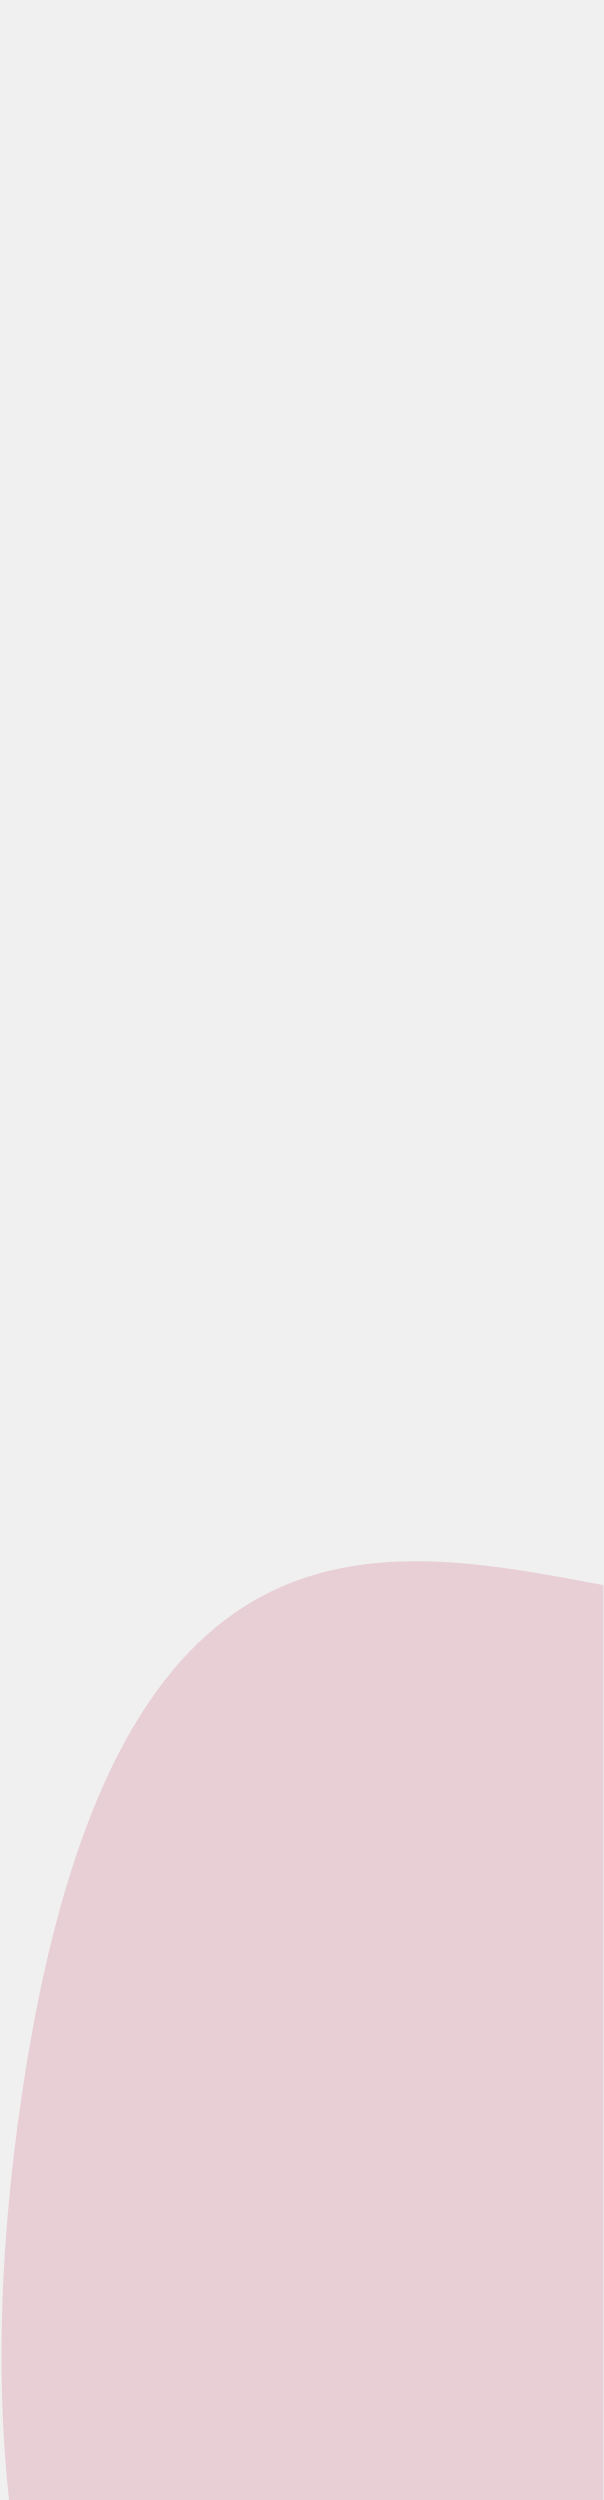
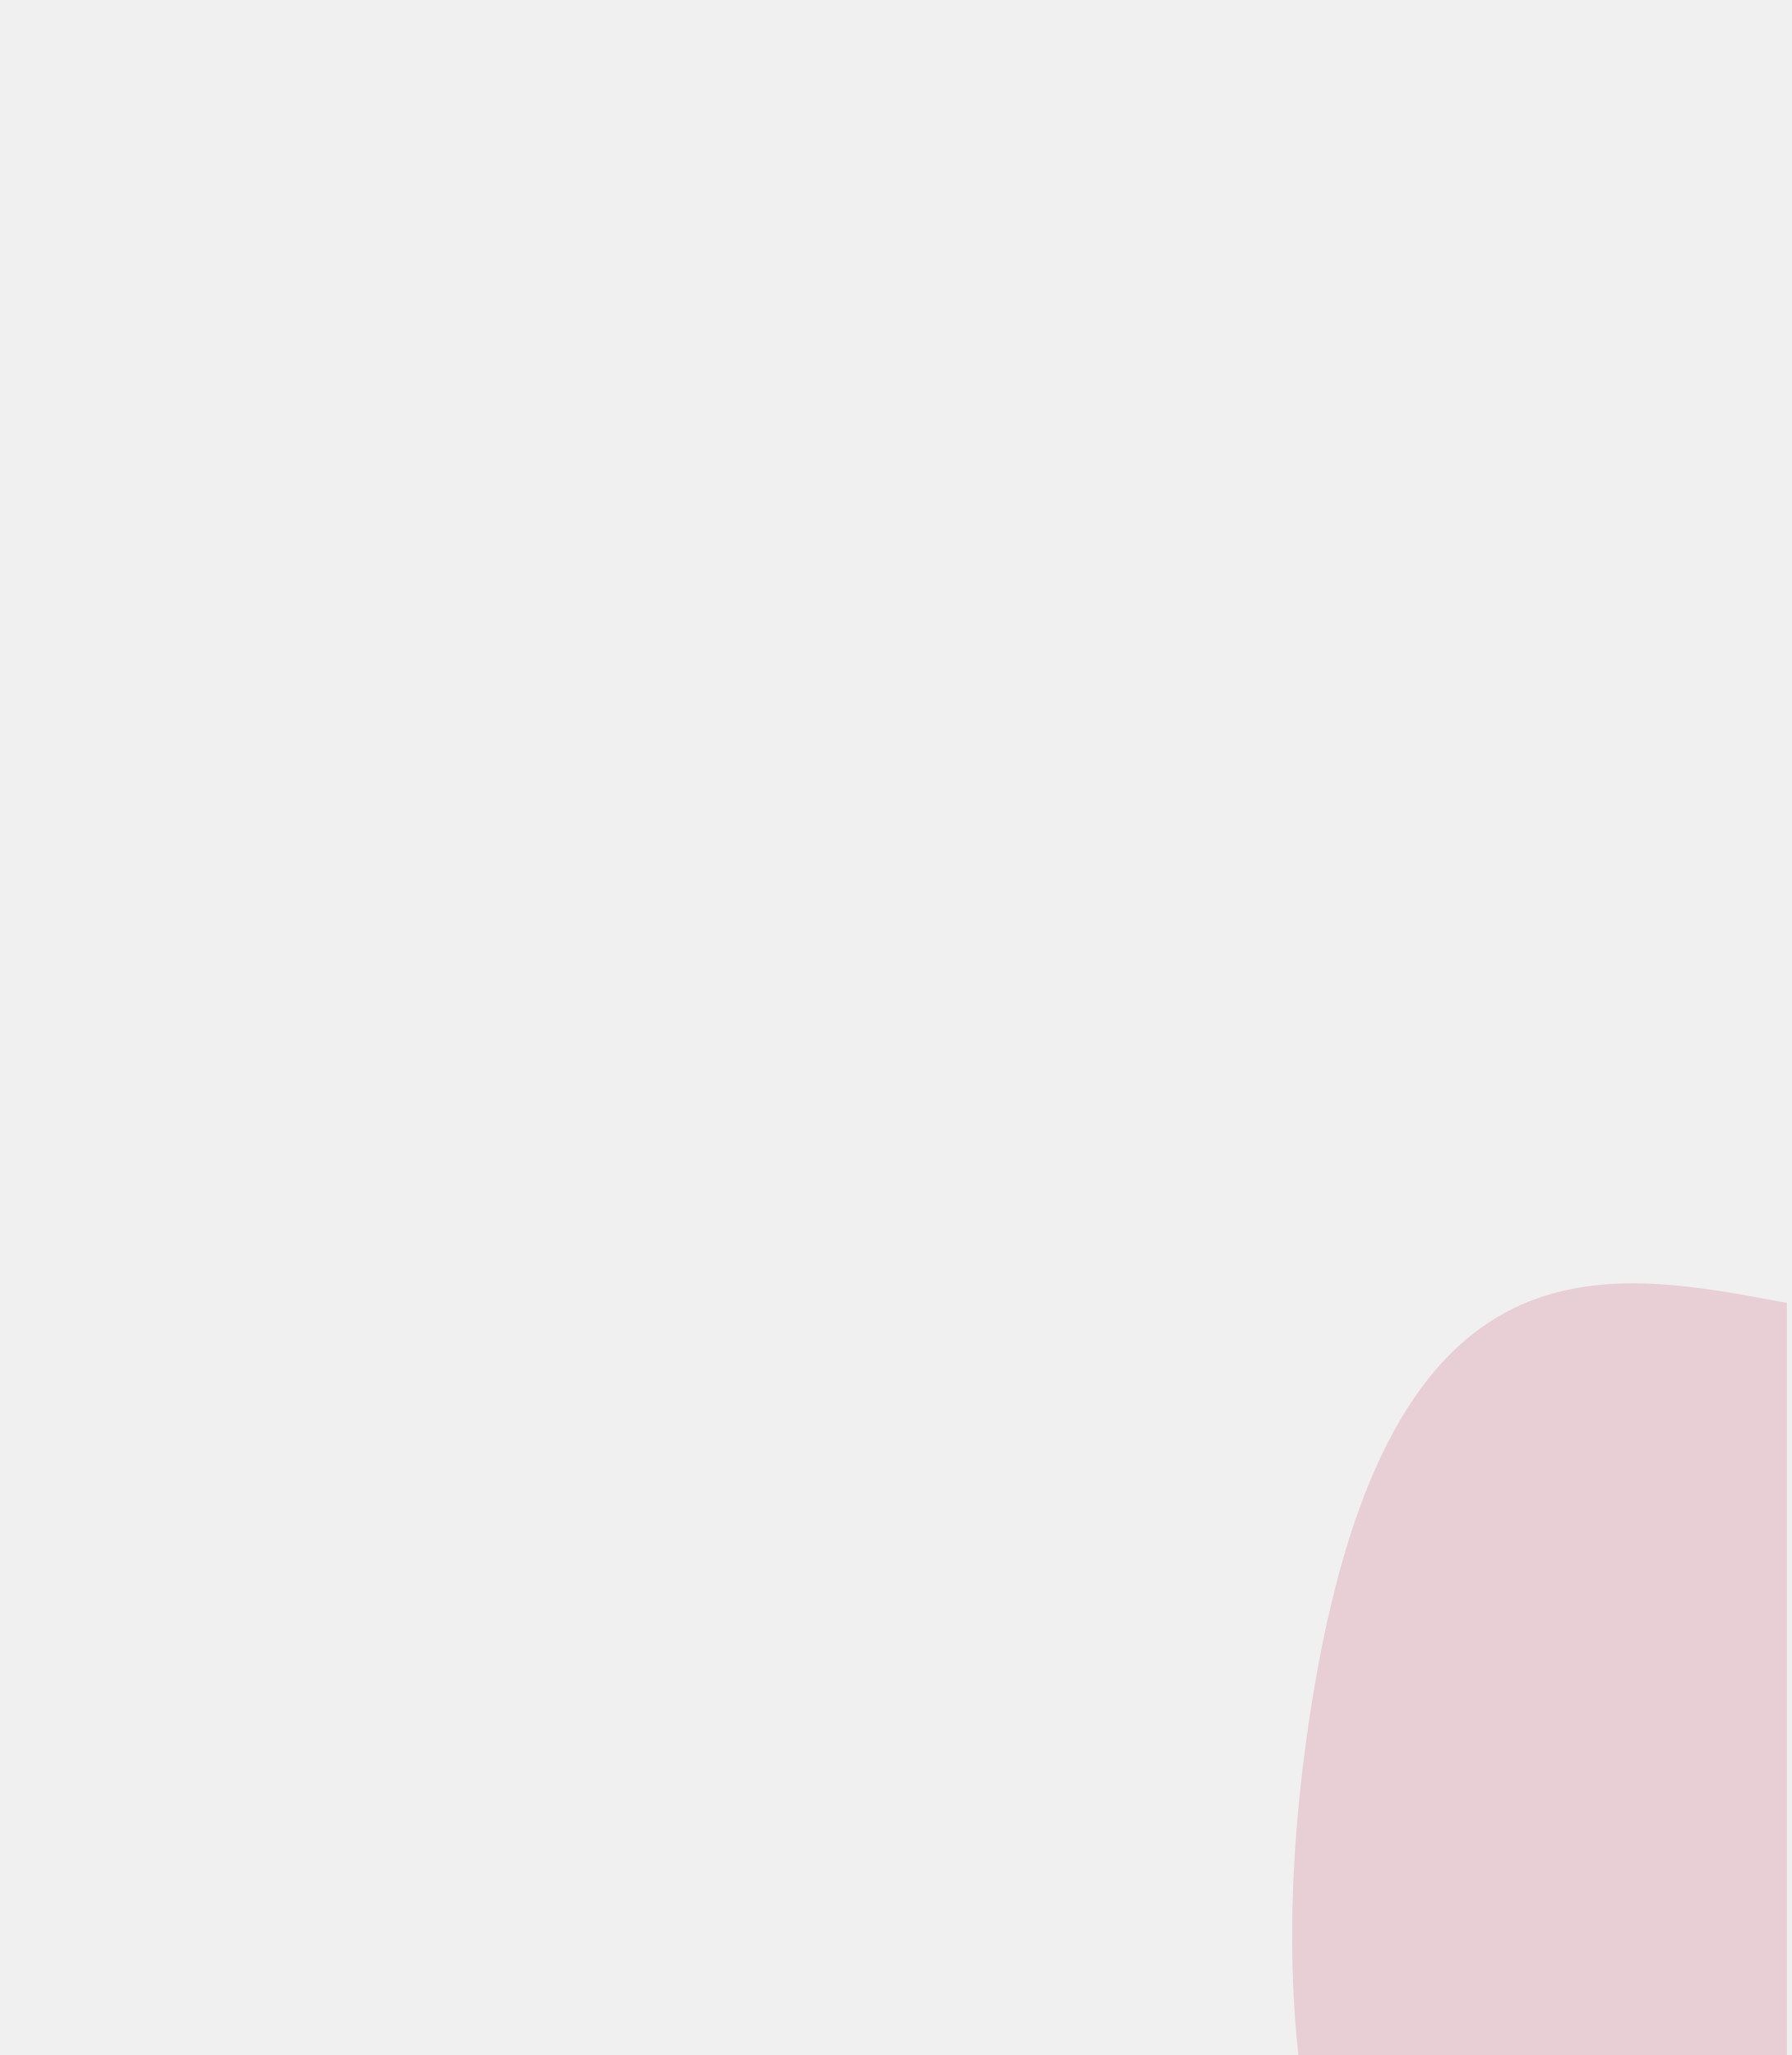
- <svg xmlns="http://www.w3.org/2000/svg" width="209" height="866" viewBox="0 0 209 866" fill="none">
-   <g clip-path="url(#clip0_178_119)">
-     <path d="M691.994 707.331C529.952 896.61 362.646 747.066 319.805 947.586C276.964 1148.11 -50.826 1124.15 7.429 726.492C65.684 328.839 342.001 747.659 328.308 415.56C314.614 83.462 593.589 153.22 695.422 242.216C797.256 331.213 854.037 518.052 691.994 707.331Z" fill="#E8CFD6" />
+ <svg xmlns="http://www.w3.org/2000/svg" width="755" height="866" viewBox="0 0 755 866" fill="none">
+   <g clip-path="url(#clip0_200_2)">
+     <g clip-path="url(#clip1_200_2)">
+       <path d="M1235.99 707.331C1073.95 896.61 906.646 747.066 863.805 947.586C820.964 1148.11 493.174 1124.15 551.429 726.492C609.684 328.839 886.001 747.659 872.308 415.56C858.614 83.462 1137.59 153.22 1239.42 242.216C1341.26 331.213 1398.04 518.052 1235.99 707.331Z" fill="#E8CFD6" />
+     </g>
  </g>
  <defs>
-     <clipPath id="clip0_178_119">
-       <rect width="209" height="866" fill="white" />
+     <clipPath id="clip0_200_2">
+       <rect width="755" height="866" fill="white" />
+     </clipPath>
+     <clipPath id="clip1_200_2">
+       <rect width="1725" height="876" fill="white" transform="translate(-972)" />
    </clipPath>
  </defs>
</svg>
